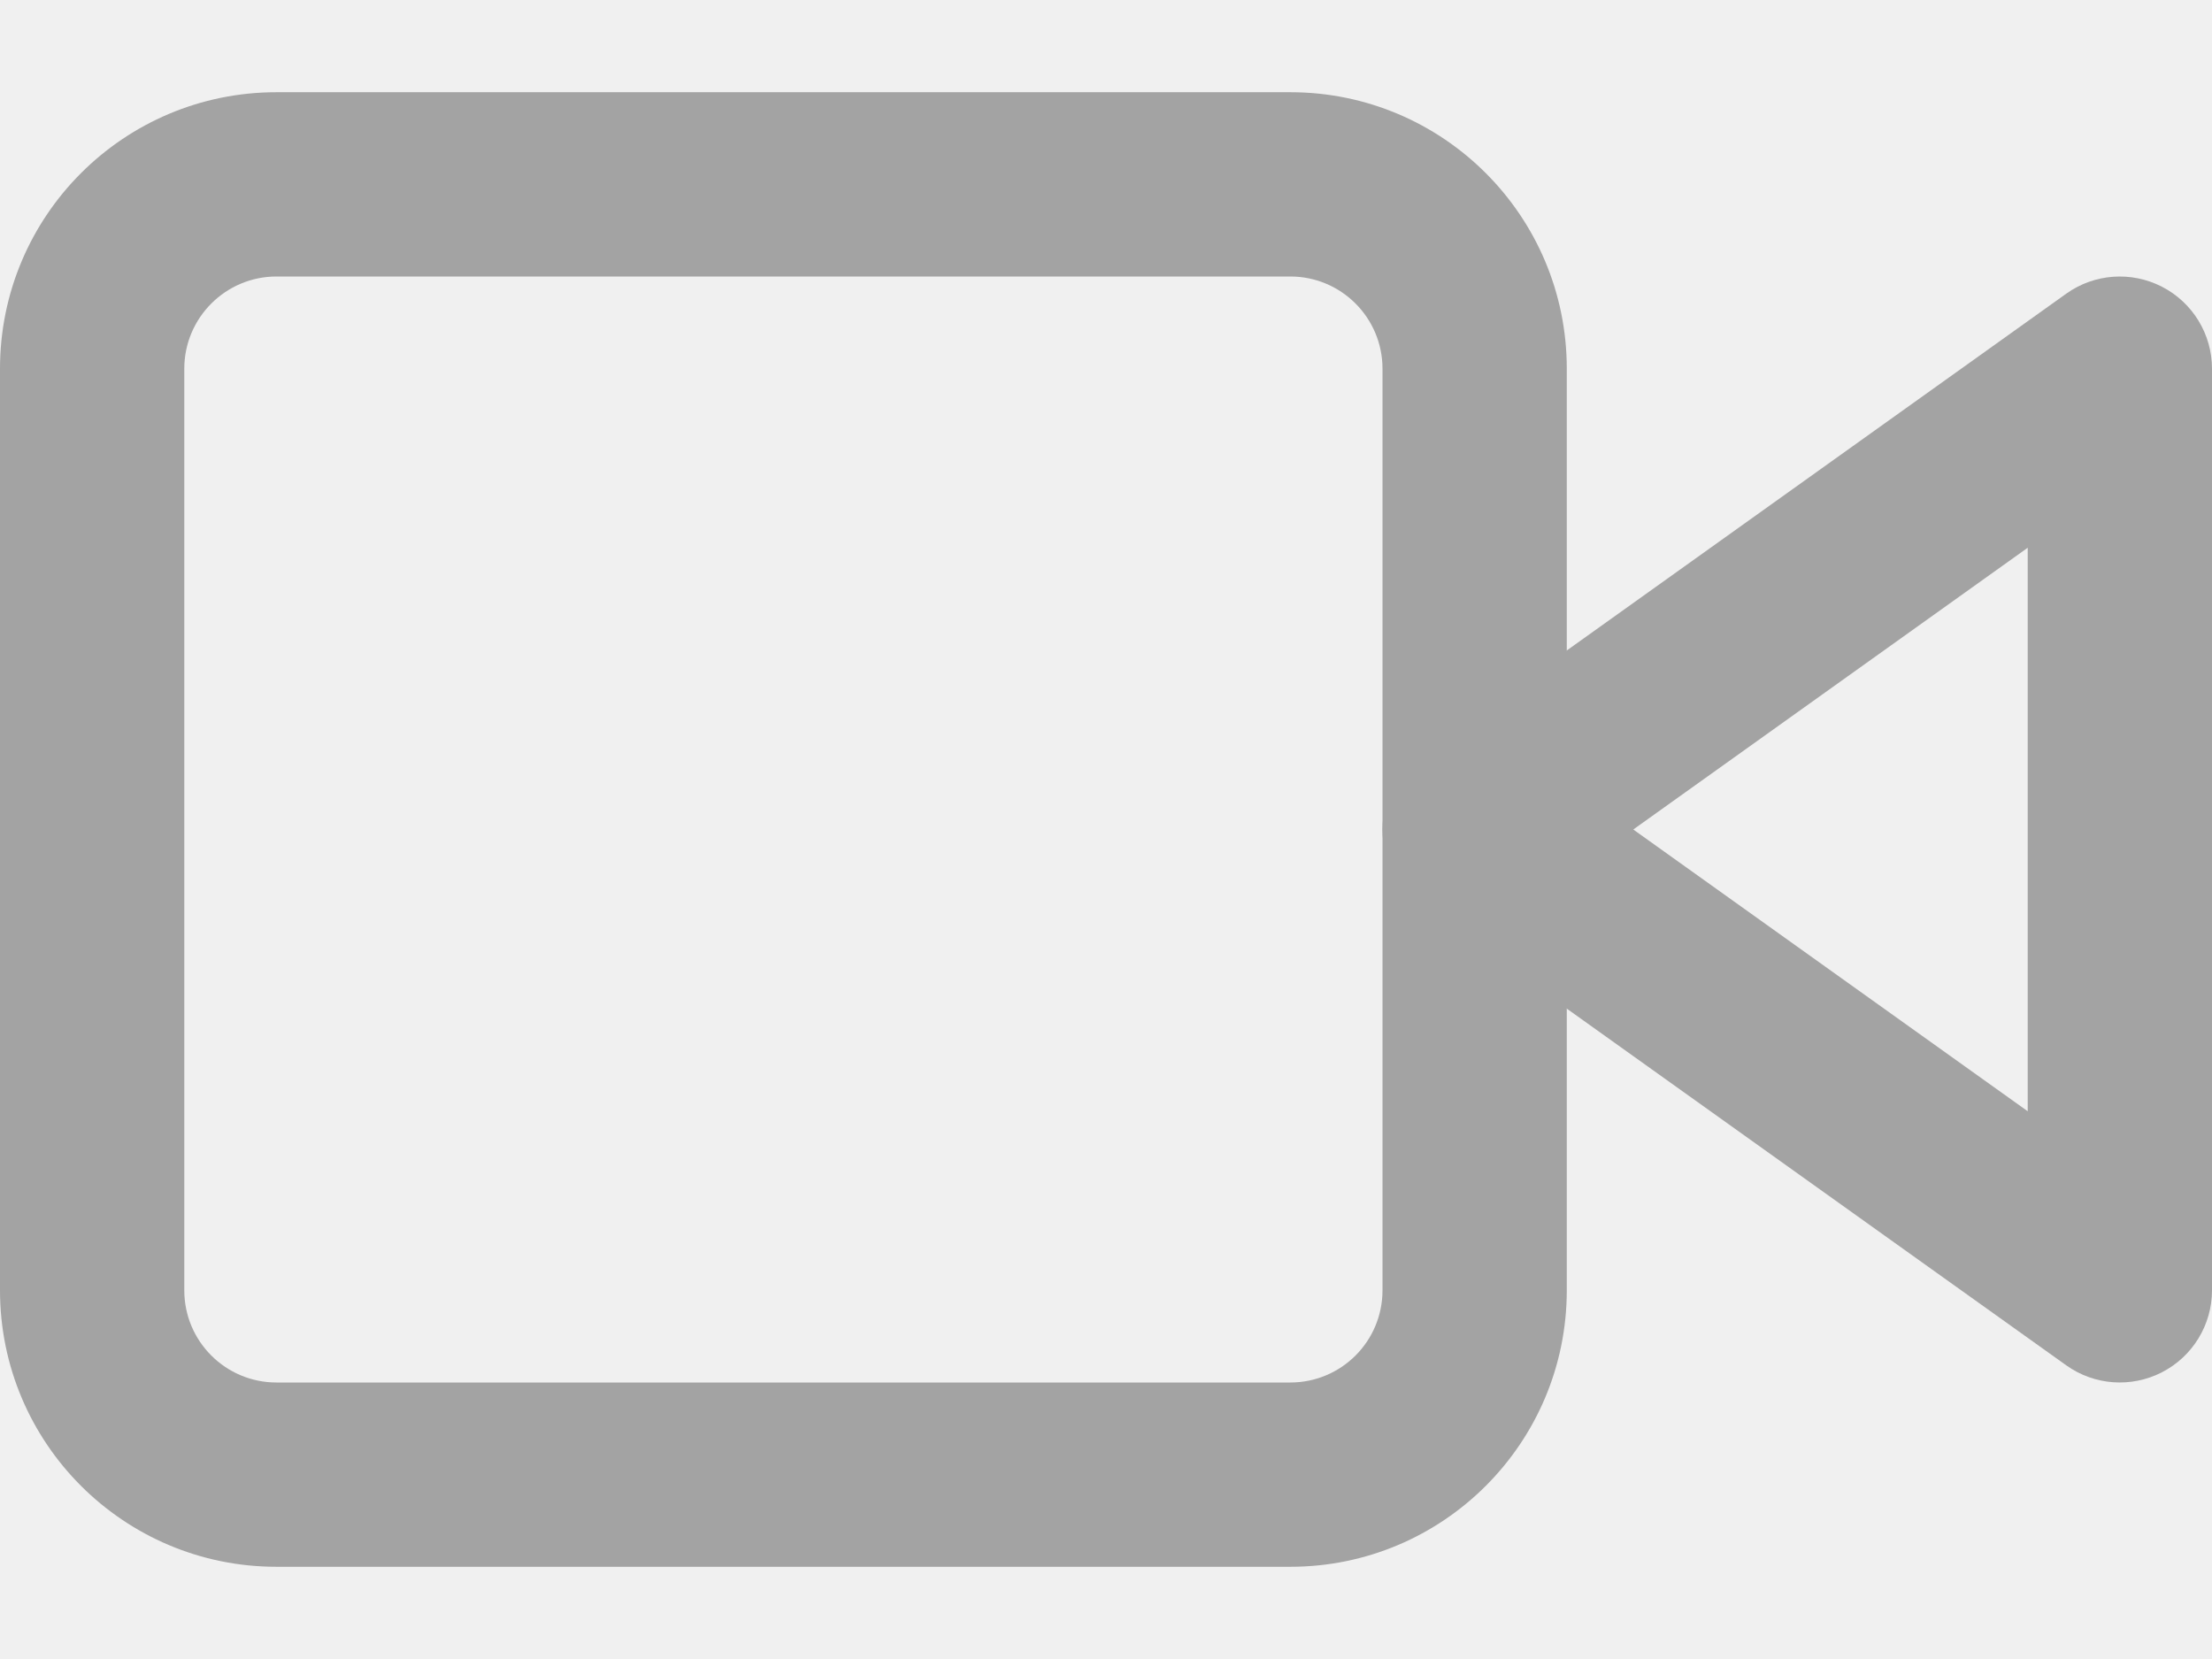
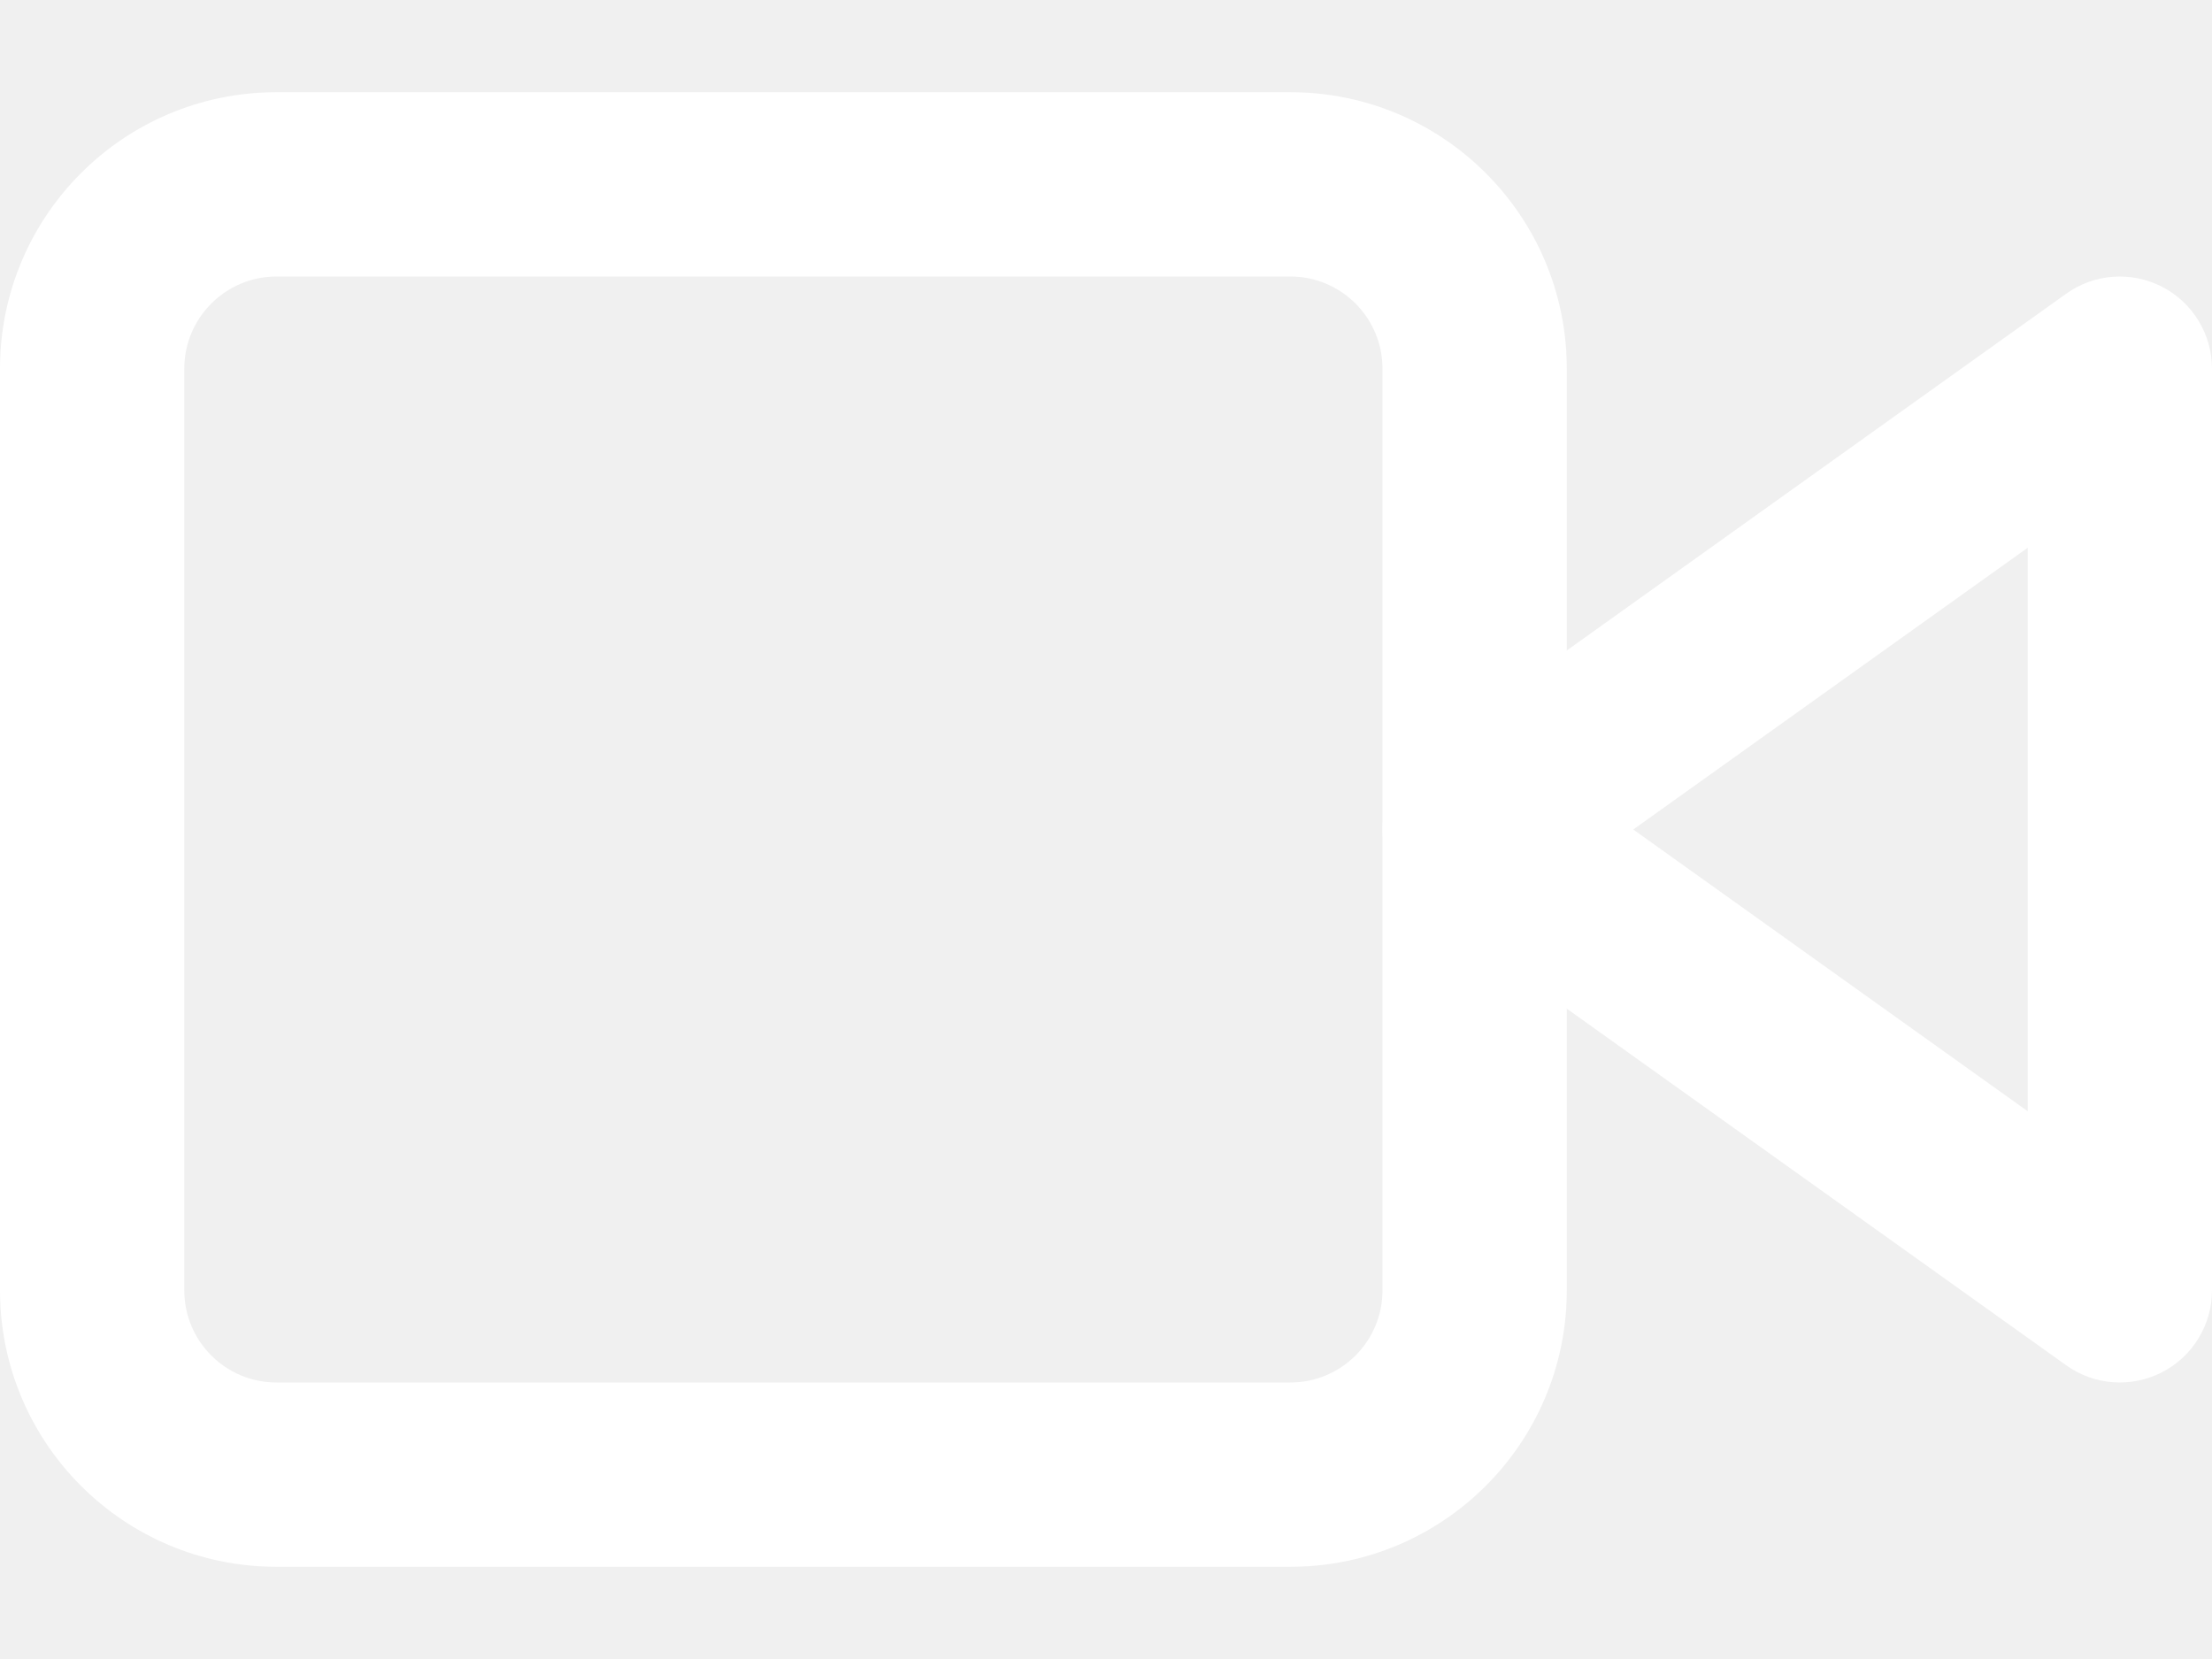
<svg xmlns="http://www.w3.org/2000/svg" width="16" height="12" viewBox="0 0 16 12" fill="none">
-   <path fill-rule="evenodd" clip-rule="evenodd" d="M15.638 2.074C15.86 2.188 16 2.417 16 2.667V9.333C16 9.583 15.86 9.812 15.638 9.926C15.416 10.04 15.149 10.021 14.946 9.876L10.279 6.543C10.104 6.417 10 6.215 10 6C10 5.785 10.104 5.583 10.279 5.458L14.946 2.124C15.149 1.979 15.416 1.96 15.638 2.074ZM11.814 6L14.667 8.038V3.962L11.814 6Z" fill="#A3A3A3" />
-   <path fill-rule="evenodd" clip-rule="evenodd" d="M2 2C1.632 2 1.333 2.299 1.333 2.667V9.333C1.333 9.702 1.632 10 2 10H9.333C9.702 10 10 9.702 10 9.333V2.667C10 2.299 9.702 2 9.333 2H2ZM0 2.667C0 1.562 0.895 0.667 2 0.667H9.333C10.438 0.667 11.333 1.562 11.333 2.667V9.333C11.333 10.438 10.438 11.333 9.333 11.333H2C0.895 11.333 0 10.438 0 9.333V2.667Z" fill="#A3A3A3" />
+   <path fill-rule="evenodd" clip-rule="evenodd" d="M15.638 2.074C15.86 2.188 16 2.417 16 2.667V9.333C16 9.583 15.86 9.812 15.638 9.926C15.416 10.04 15.149 10.021 14.946 9.876L10.279 6.543C10.104 6.417 10 6.215 10 6C10 5.785 10.104 5.583 10.279 5.458L14.946 2.124C15.149 1.979 15.416 1.96 15.638 2.074ZM11.814 6L14.667 8.038V3.962L11.814 6Z" fill="#ffffff" />
+   <path fill-rule="evenodd" clip-rule="evenodd" d="M2 2C1.632 2 1.333 2.299 1.333 2.667V9.333C1.333 9.702 1.632 10 2 10H9.333C9.702 10 10 9.702 10 9.333V2.667C10 2.299 9.702 2 9.333 2H2ZM0 2.667C0 1.562 0.895 0.667 2 0.667H9.333C10.438 0.667 11.333 1.562 11.333 2.667V9.333C11.333 10.438 10.438 11.333 9.333 11.333H2C0.895 11.333 0 10.438 0 9.333V2.667Z" fill="#ffffff" />
</svg>
